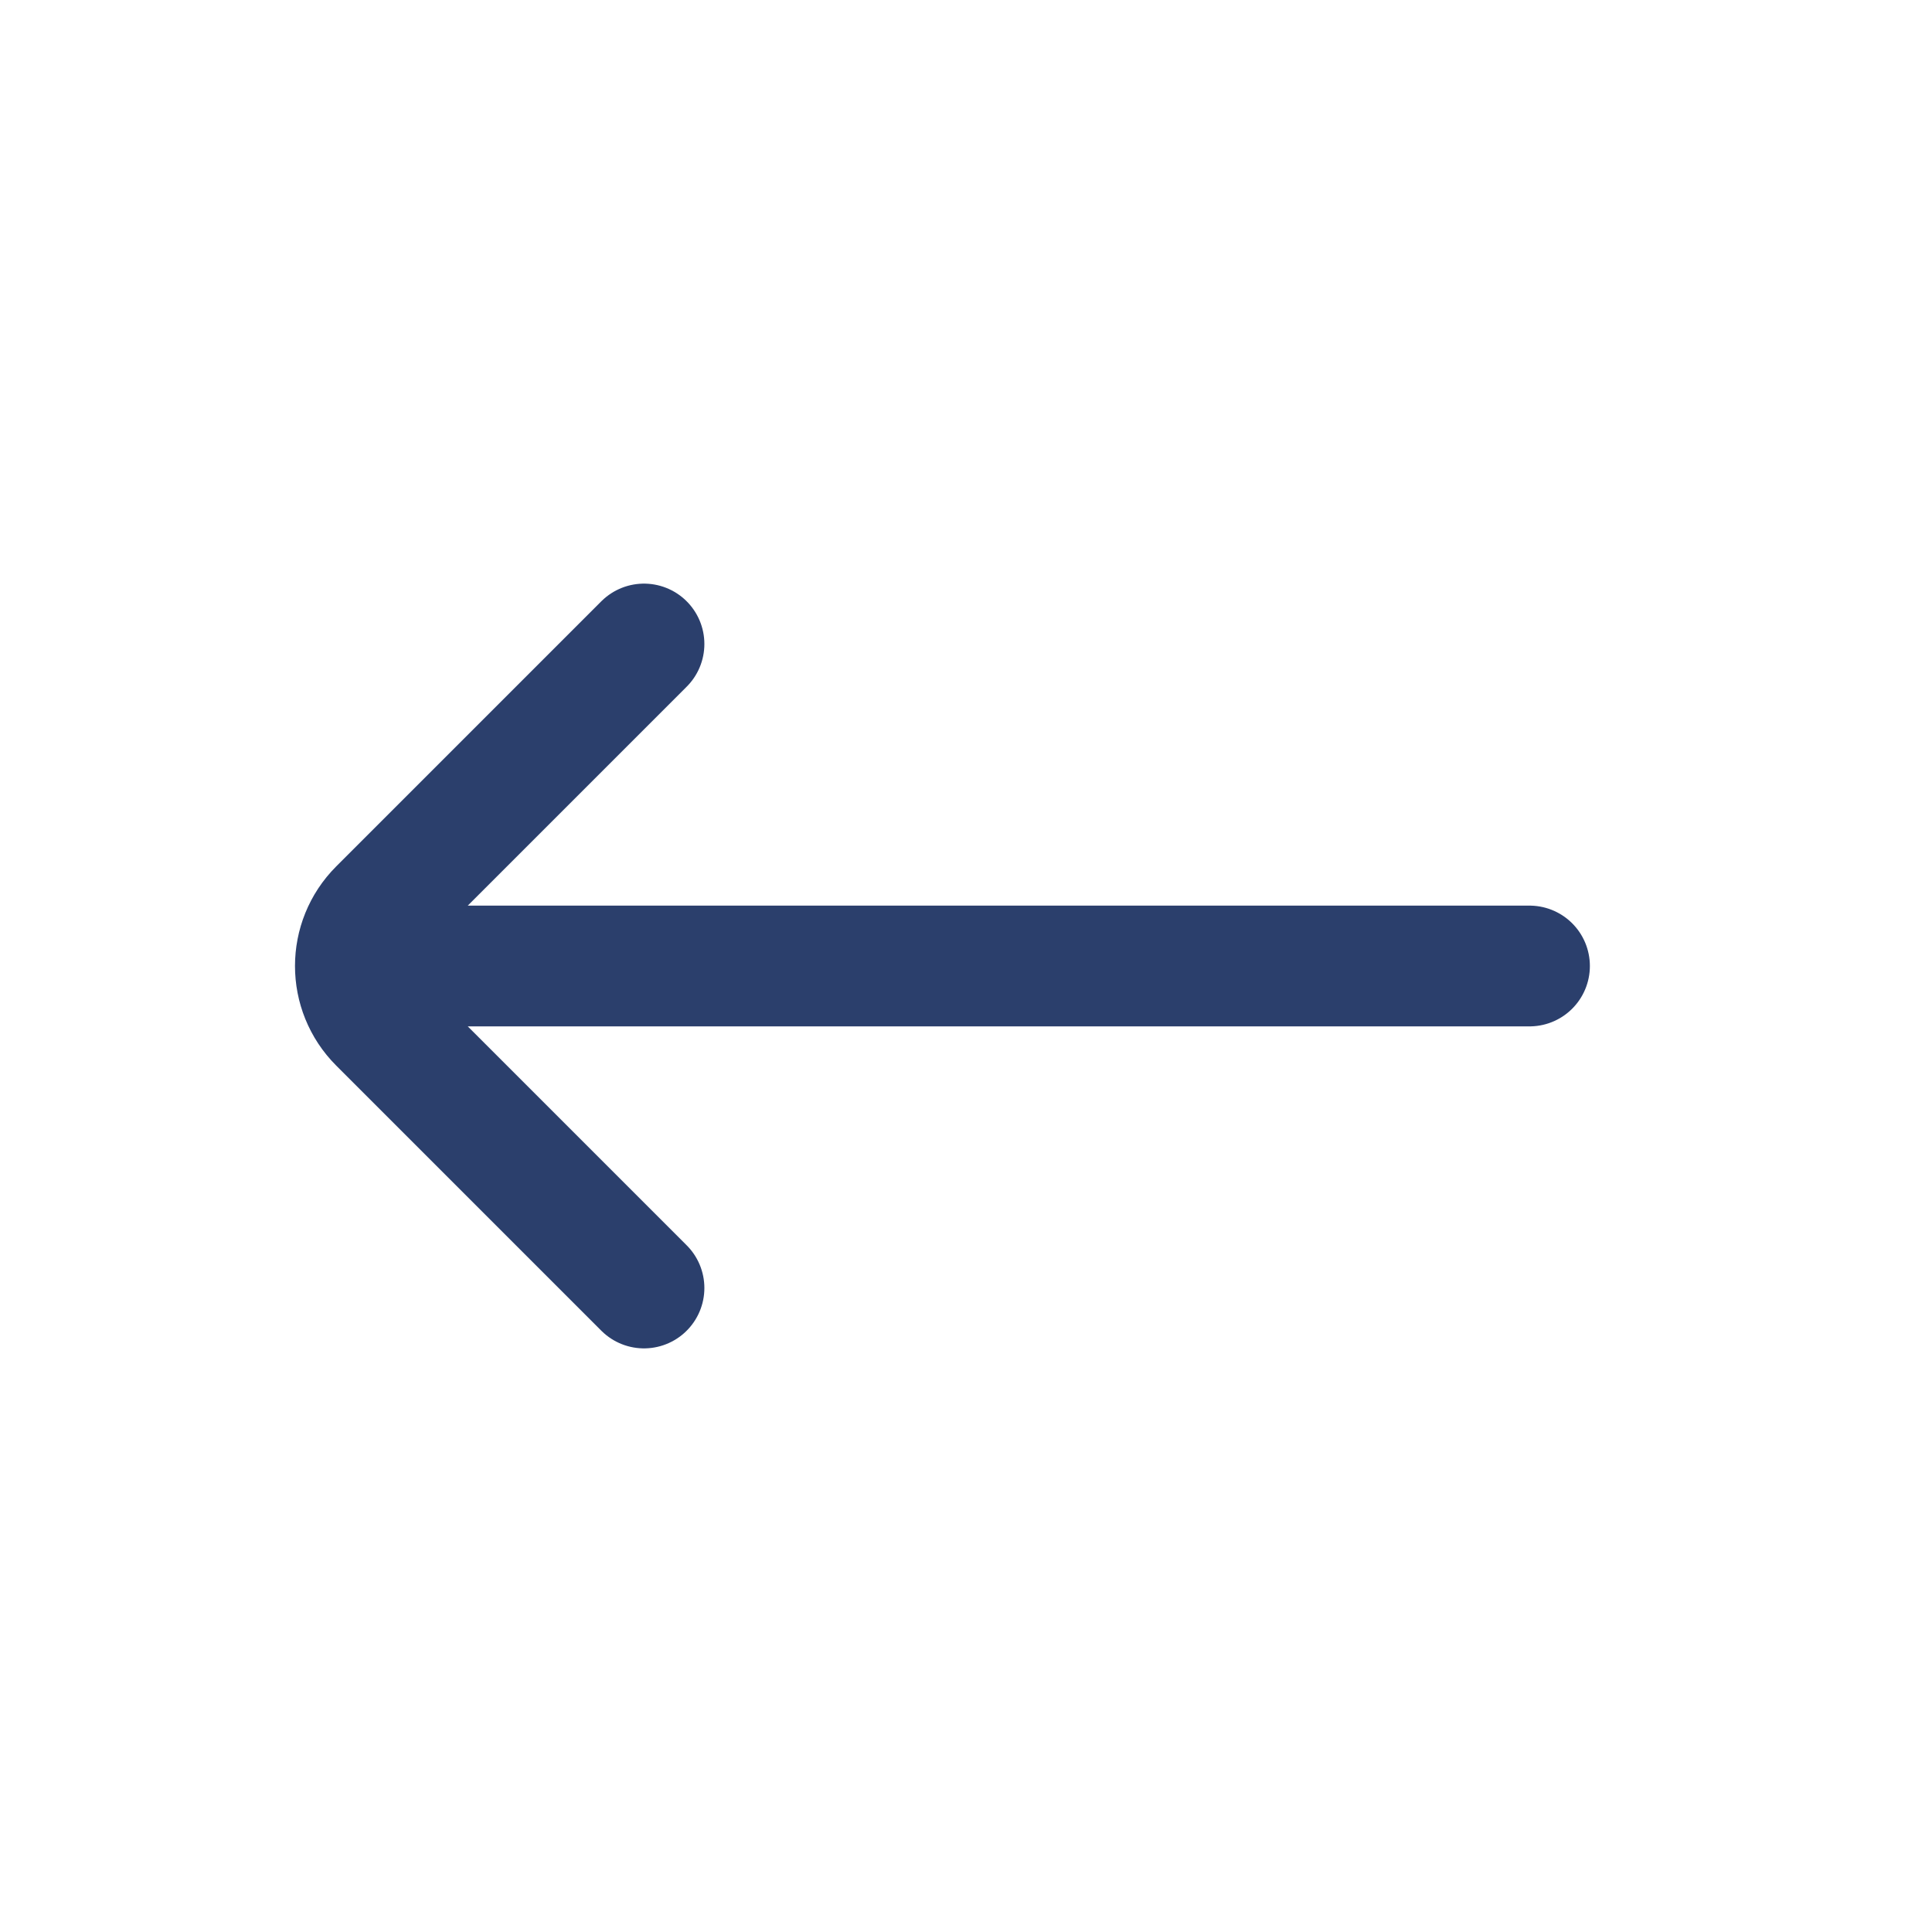
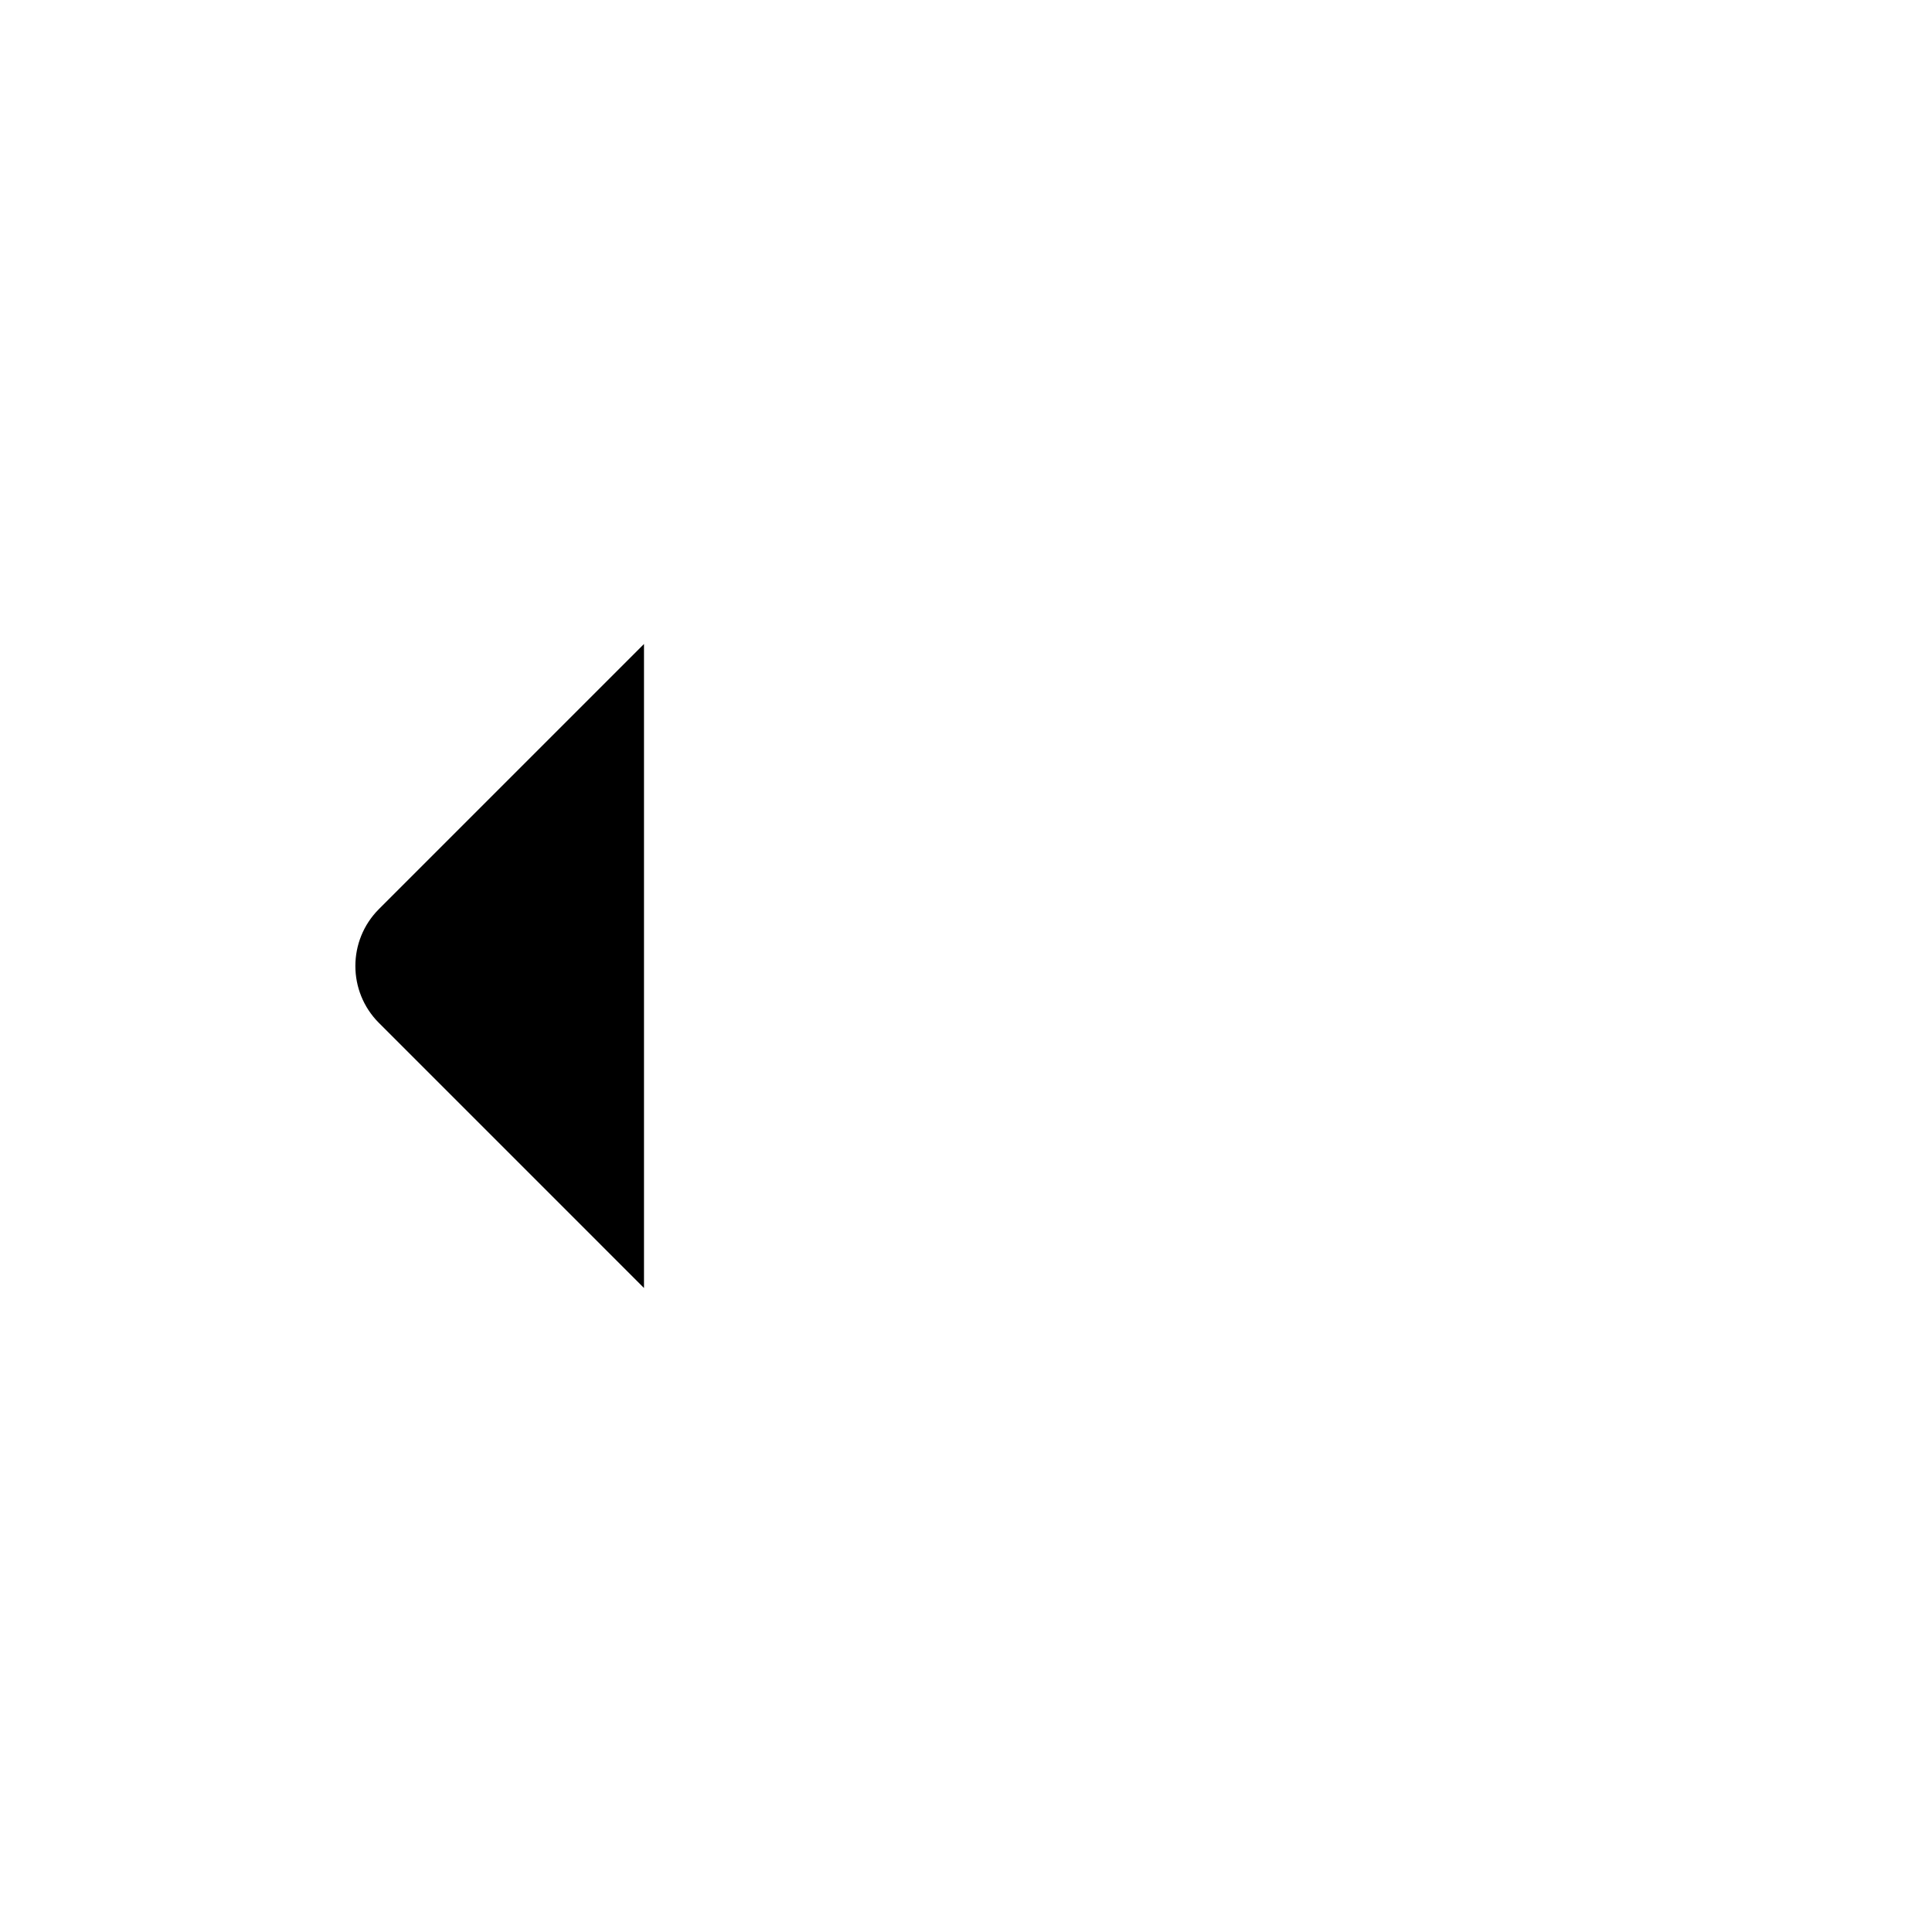
- <svg xmlns="http://www.w3.org/2000/svg" width="24" height="24" viewBox="0 0 24 24" fill="none">
-   <path d="M8 8L4.707 11.293C4.317 11.683 4.317 12.317 4.707 12.707L8 16M5 12L19 12" stroke="#2B3F6C" stroke-width="1.5" stroke-linecap="round" />
+ <svg xmlns="http://www.w3.org/2000/svg" width="24" height="24" viewBox="0 0 24 24" fill="current">
+   <path d="M8 8L4.707 11.293C4.317 11.683 4.317 12.317 4.707 12.707L8 16M5 12L19 12" stroke="current" stroke-width="1.5" stroke-linecap="round" />
</svg>
